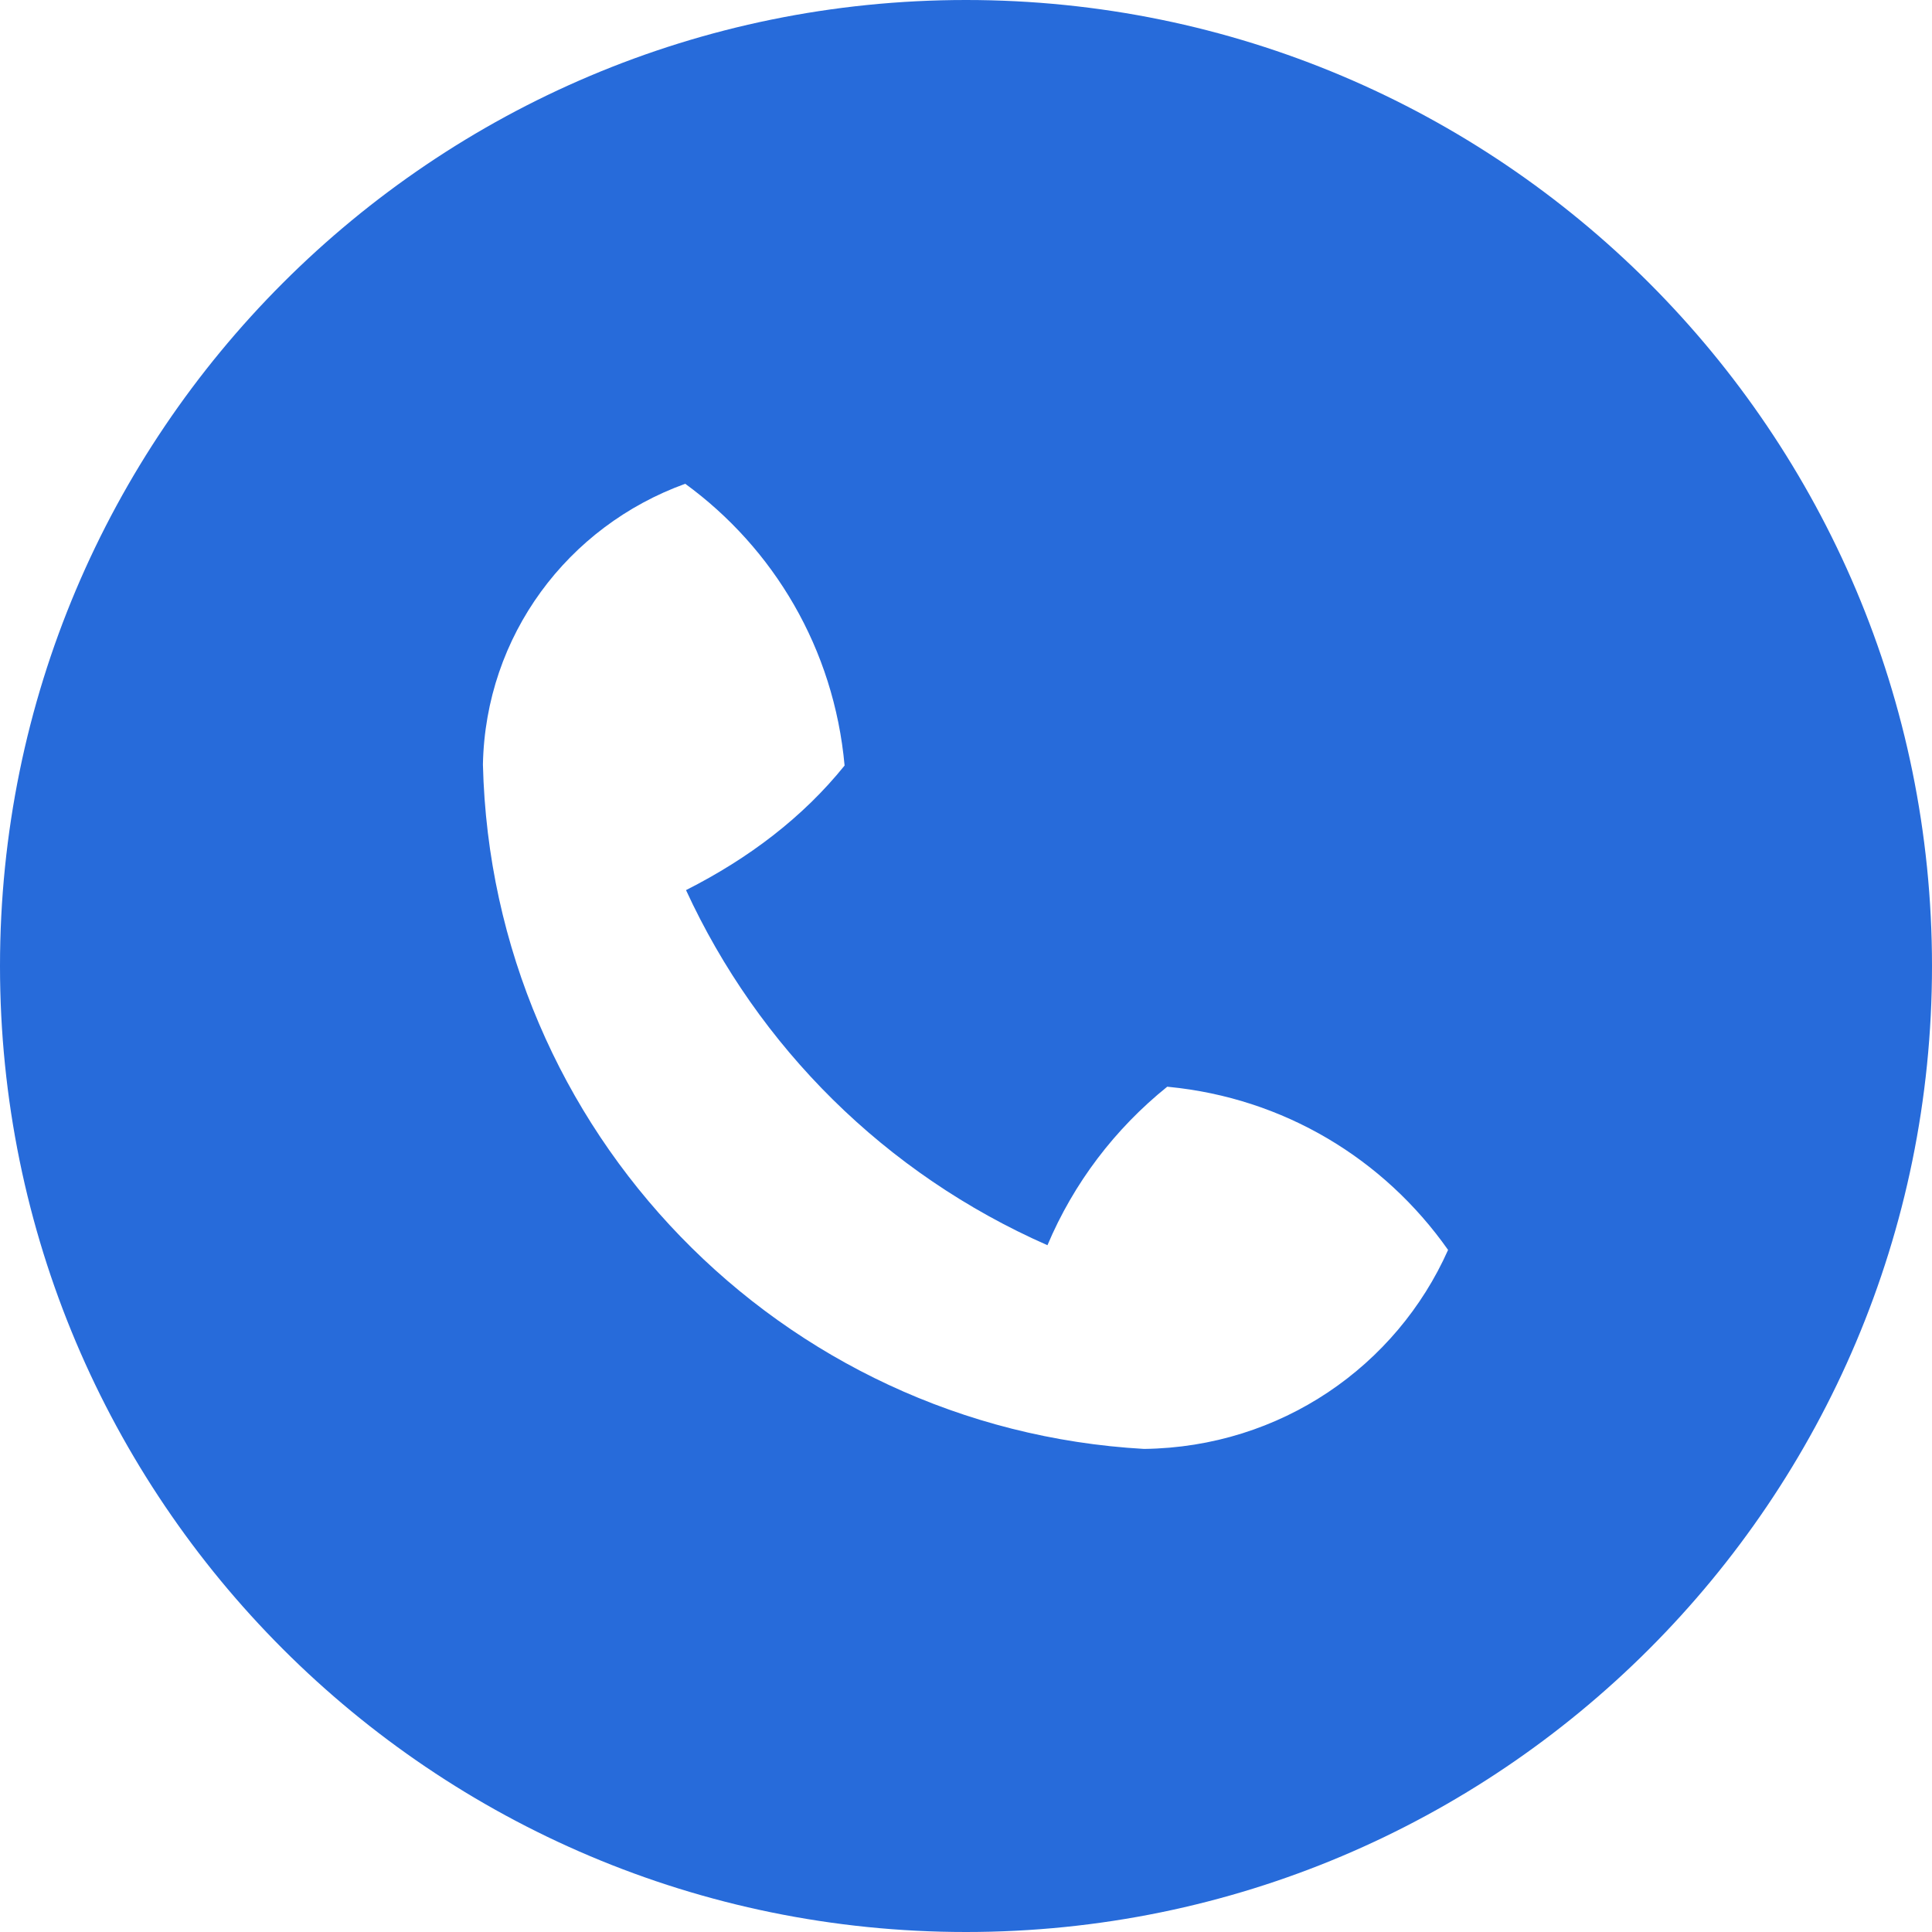
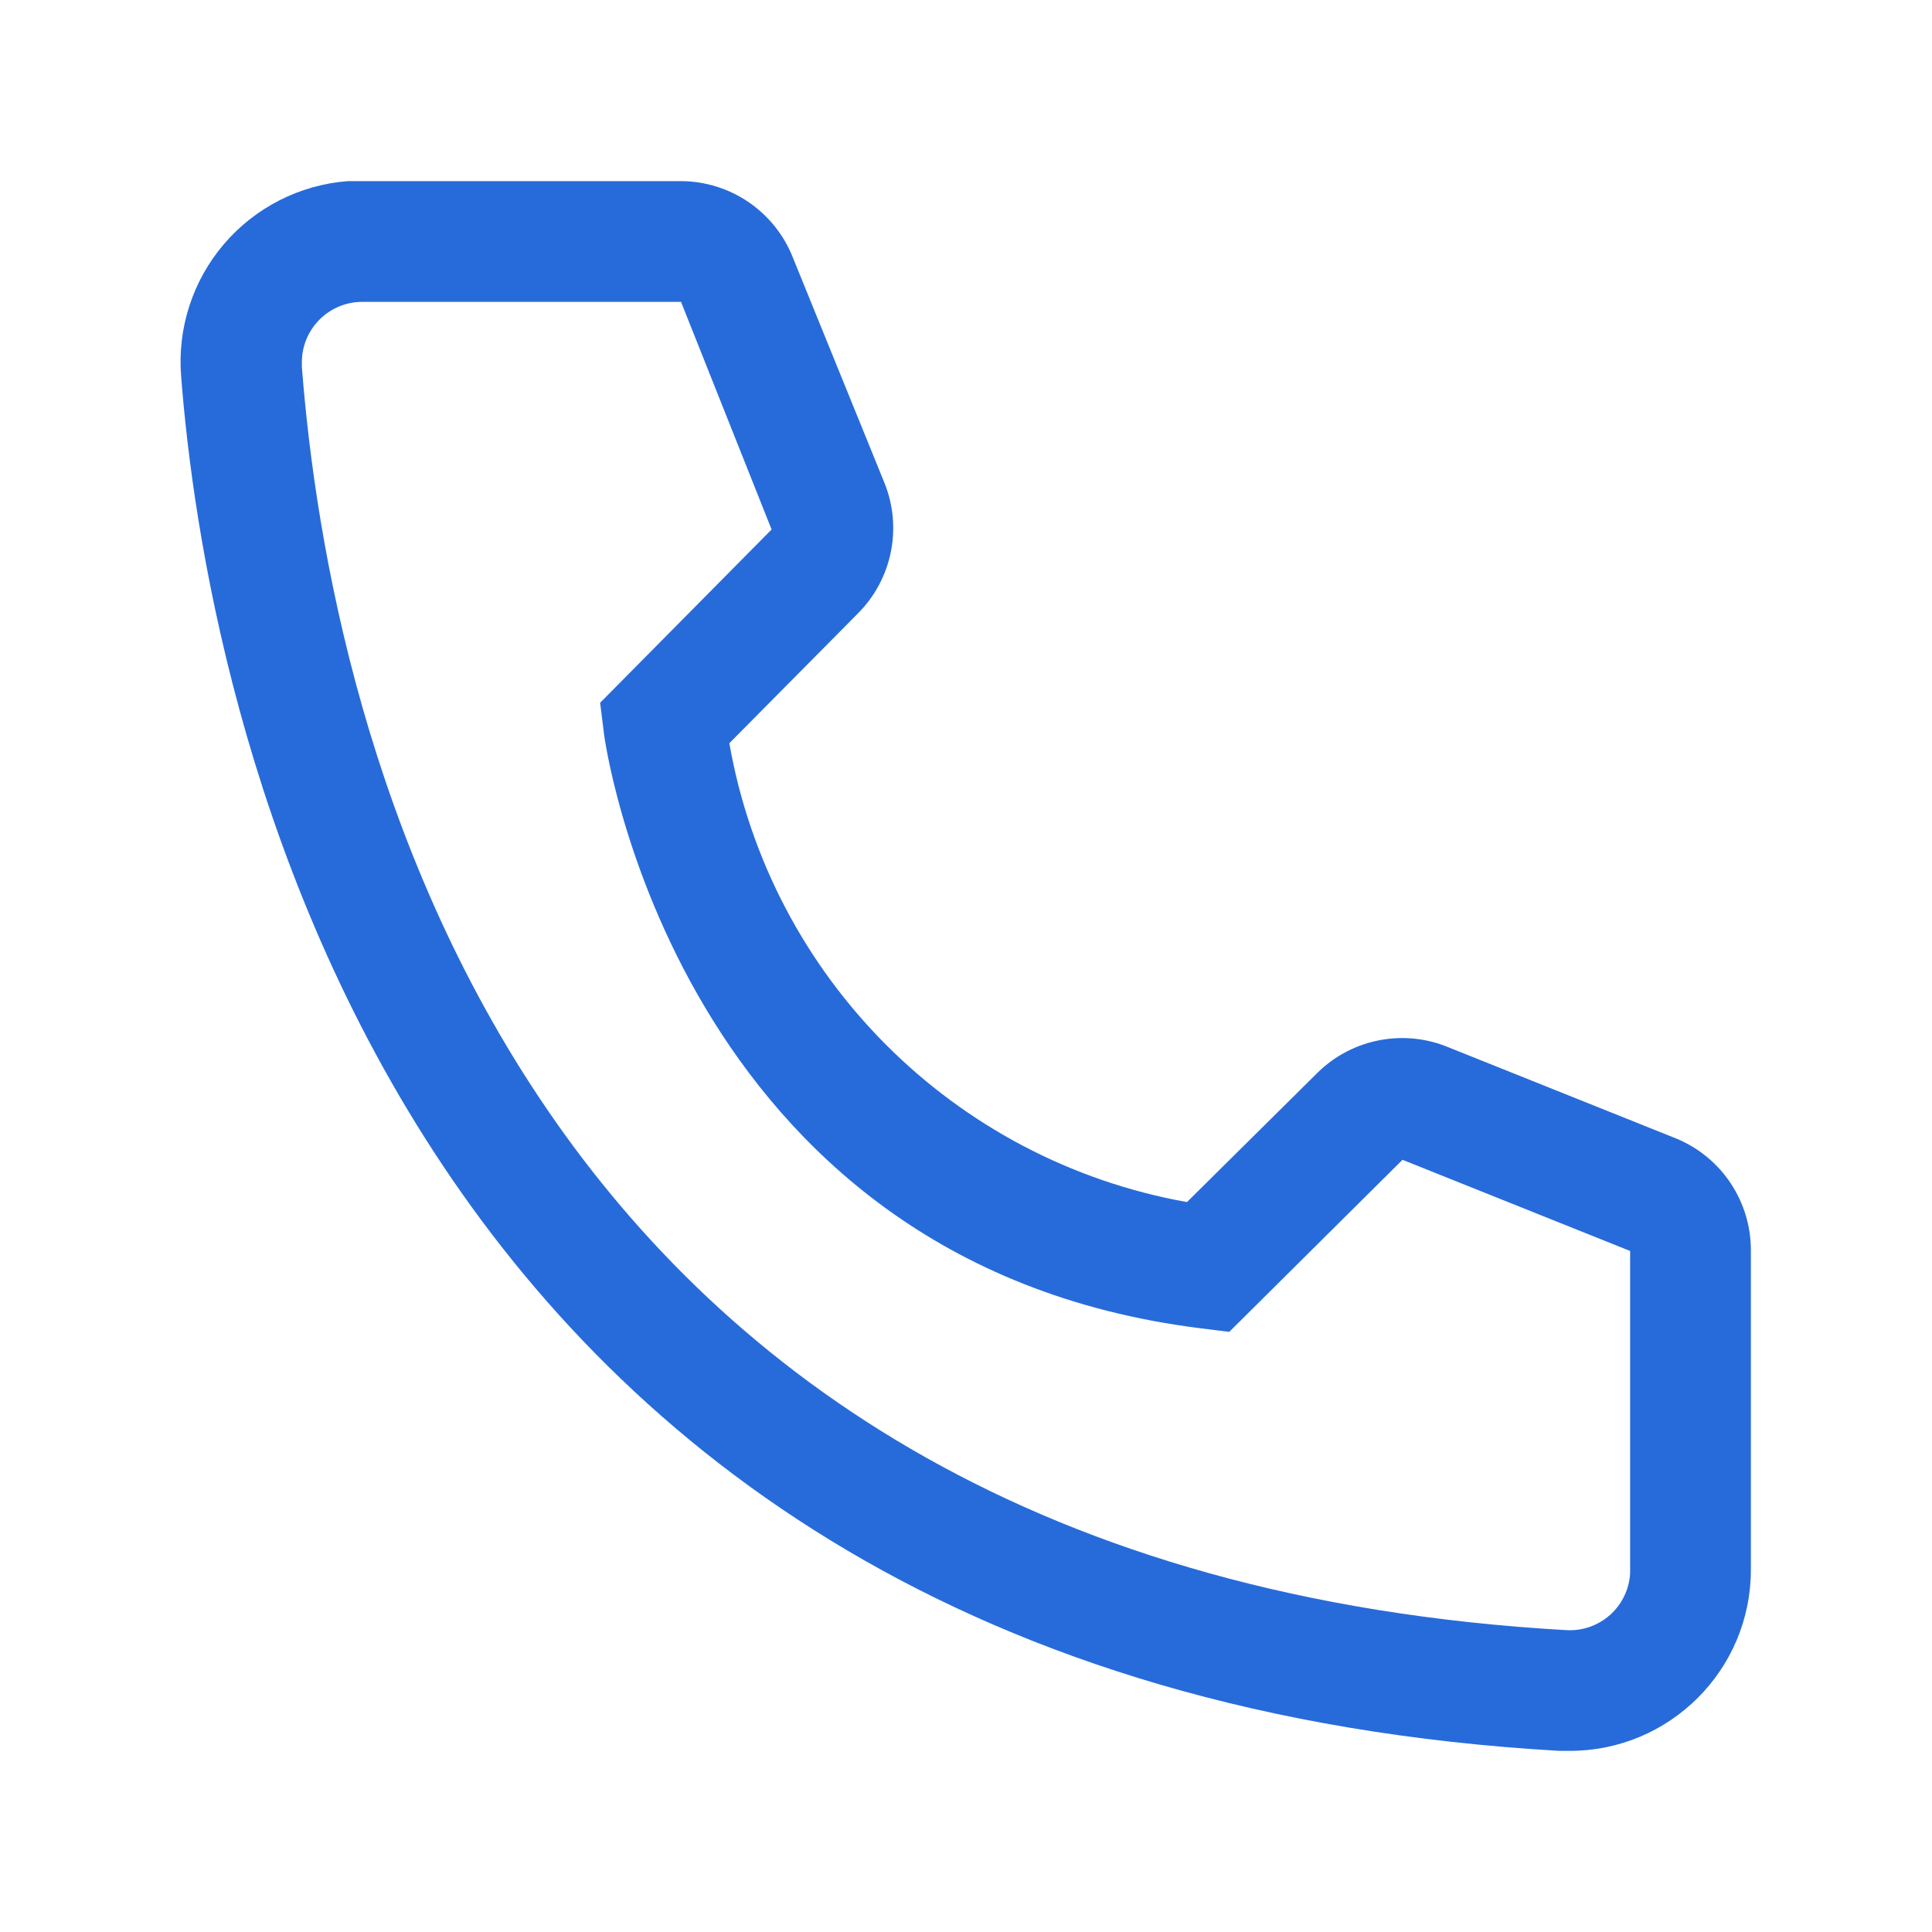
- <svg xmlns="http://www.w3.org/2000/svg" xmlns:xlink="http://www.w3.org/1999/xlink" width="25" height="25" viewBox="0 0 25 25" version="1.1">
-   <g id="Canvas" transform="translate(-4909 -2651)">
-     <g id="noun_555068_cc">
-       <g id="Vector">
-         <use xlink:href="#path0_fill" transform="translate(4909 2651)" fill="#276bda" />
-       </g>
-     </g>
-   </g>
+ <svg xmlns="http://www.w3.org/2000/svg" width="32px" height="32px" viewBox="0 0 32 32" id="icon" fill="#276bda">
  <defs>
-     <path id="path0_fill" d="M 12.5 25C 5.596 25 0 19.404 0 12.5C 0 5.596 5.596 0 12.5 0C 19.404 0 25 5.596 25 12.5C 25 19.404 19.404 25 12.5 25ZM 15.104 14.062C 14.425 14.609 13.893 15.31 13.554 16.113C 11.453 15.188 9.812 13.547 8.877 11.518C 9.69 11.107 10.39 10.575 10.929 9.906C 10.791 8.391 10.01 7.094 8.867 6.26C 7.344 6.811 6.282 8.226 6.249 9.893C 6.364 14.644 10.106 18.483 14.804 18.749C 16.575 18.727 18.07 17.675 18.738 16.174C 17.905 14.99 16.608 14.209 15.123 14.064L 15.104 14.062Z" />
+     <style>.cls-1{fill:none;}</style>
  </defs>
+   <path d="M26,29h-.17C6.18,27.87,3.39,11.29,3,6.23A3,3,0,0,1,5.76,3h5.51a2,2,0,0,1,1.86,1.26L14.65,8a2,2,0,0,1-.44,2.16l-2.13,2.15a9.37,9.37,0,0,0,7.58,7.6l2.17-2.15A2,2,0,0,1,24,17.35l3.77,1.51A2,2,0,0,1,29,20.72V26A3,3,0,0,1,26,29ZM6,5A1,1,0,0,0,5,6v.08C5.46,12,8.41,26,25.94,27A1,1,0,0,0,27,26.06V20.72l-3.77-1.51-2.87,2.85L19.88,22C11.18,20.91,10,12.21,10,12.12l-.06-.48,2.84-2.87L11.28,5Z" transform="translate(0)" />
+   <rect id="_Transparent_Rectangle_" data-name="&lt;Transparent Rectangle&gt;" class="cls-1" width="32" height="32" />
</svg>
